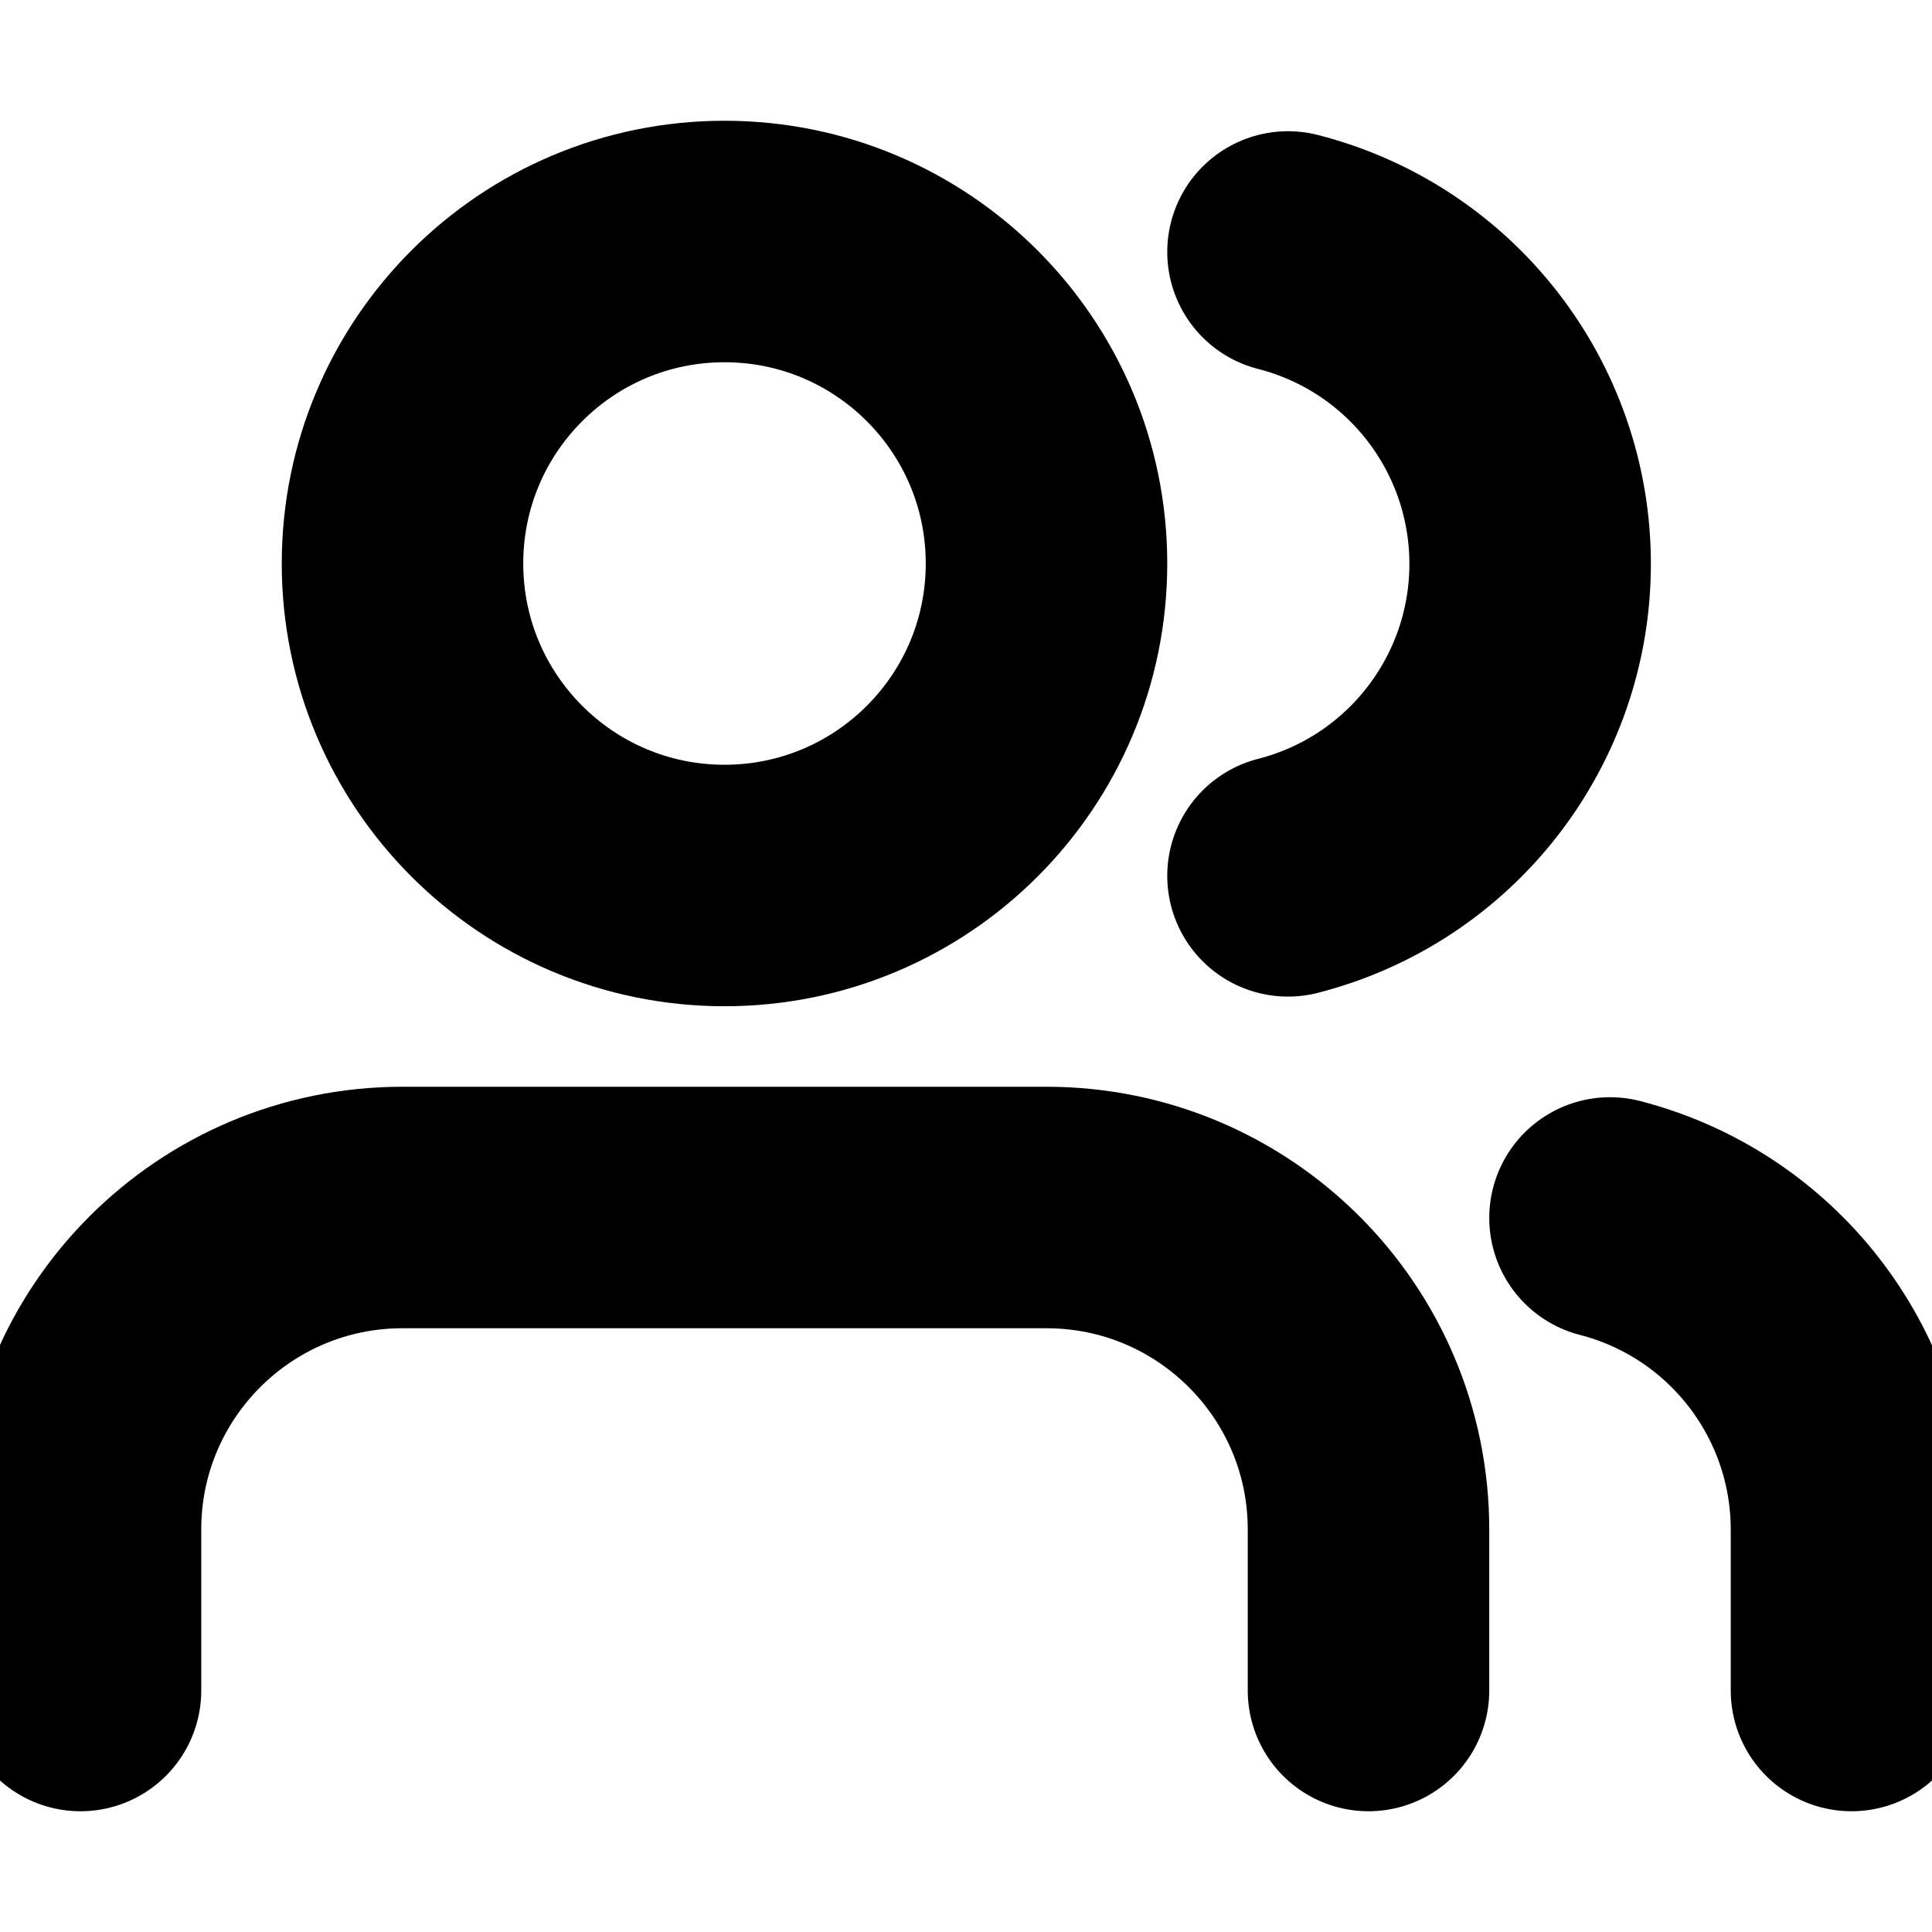
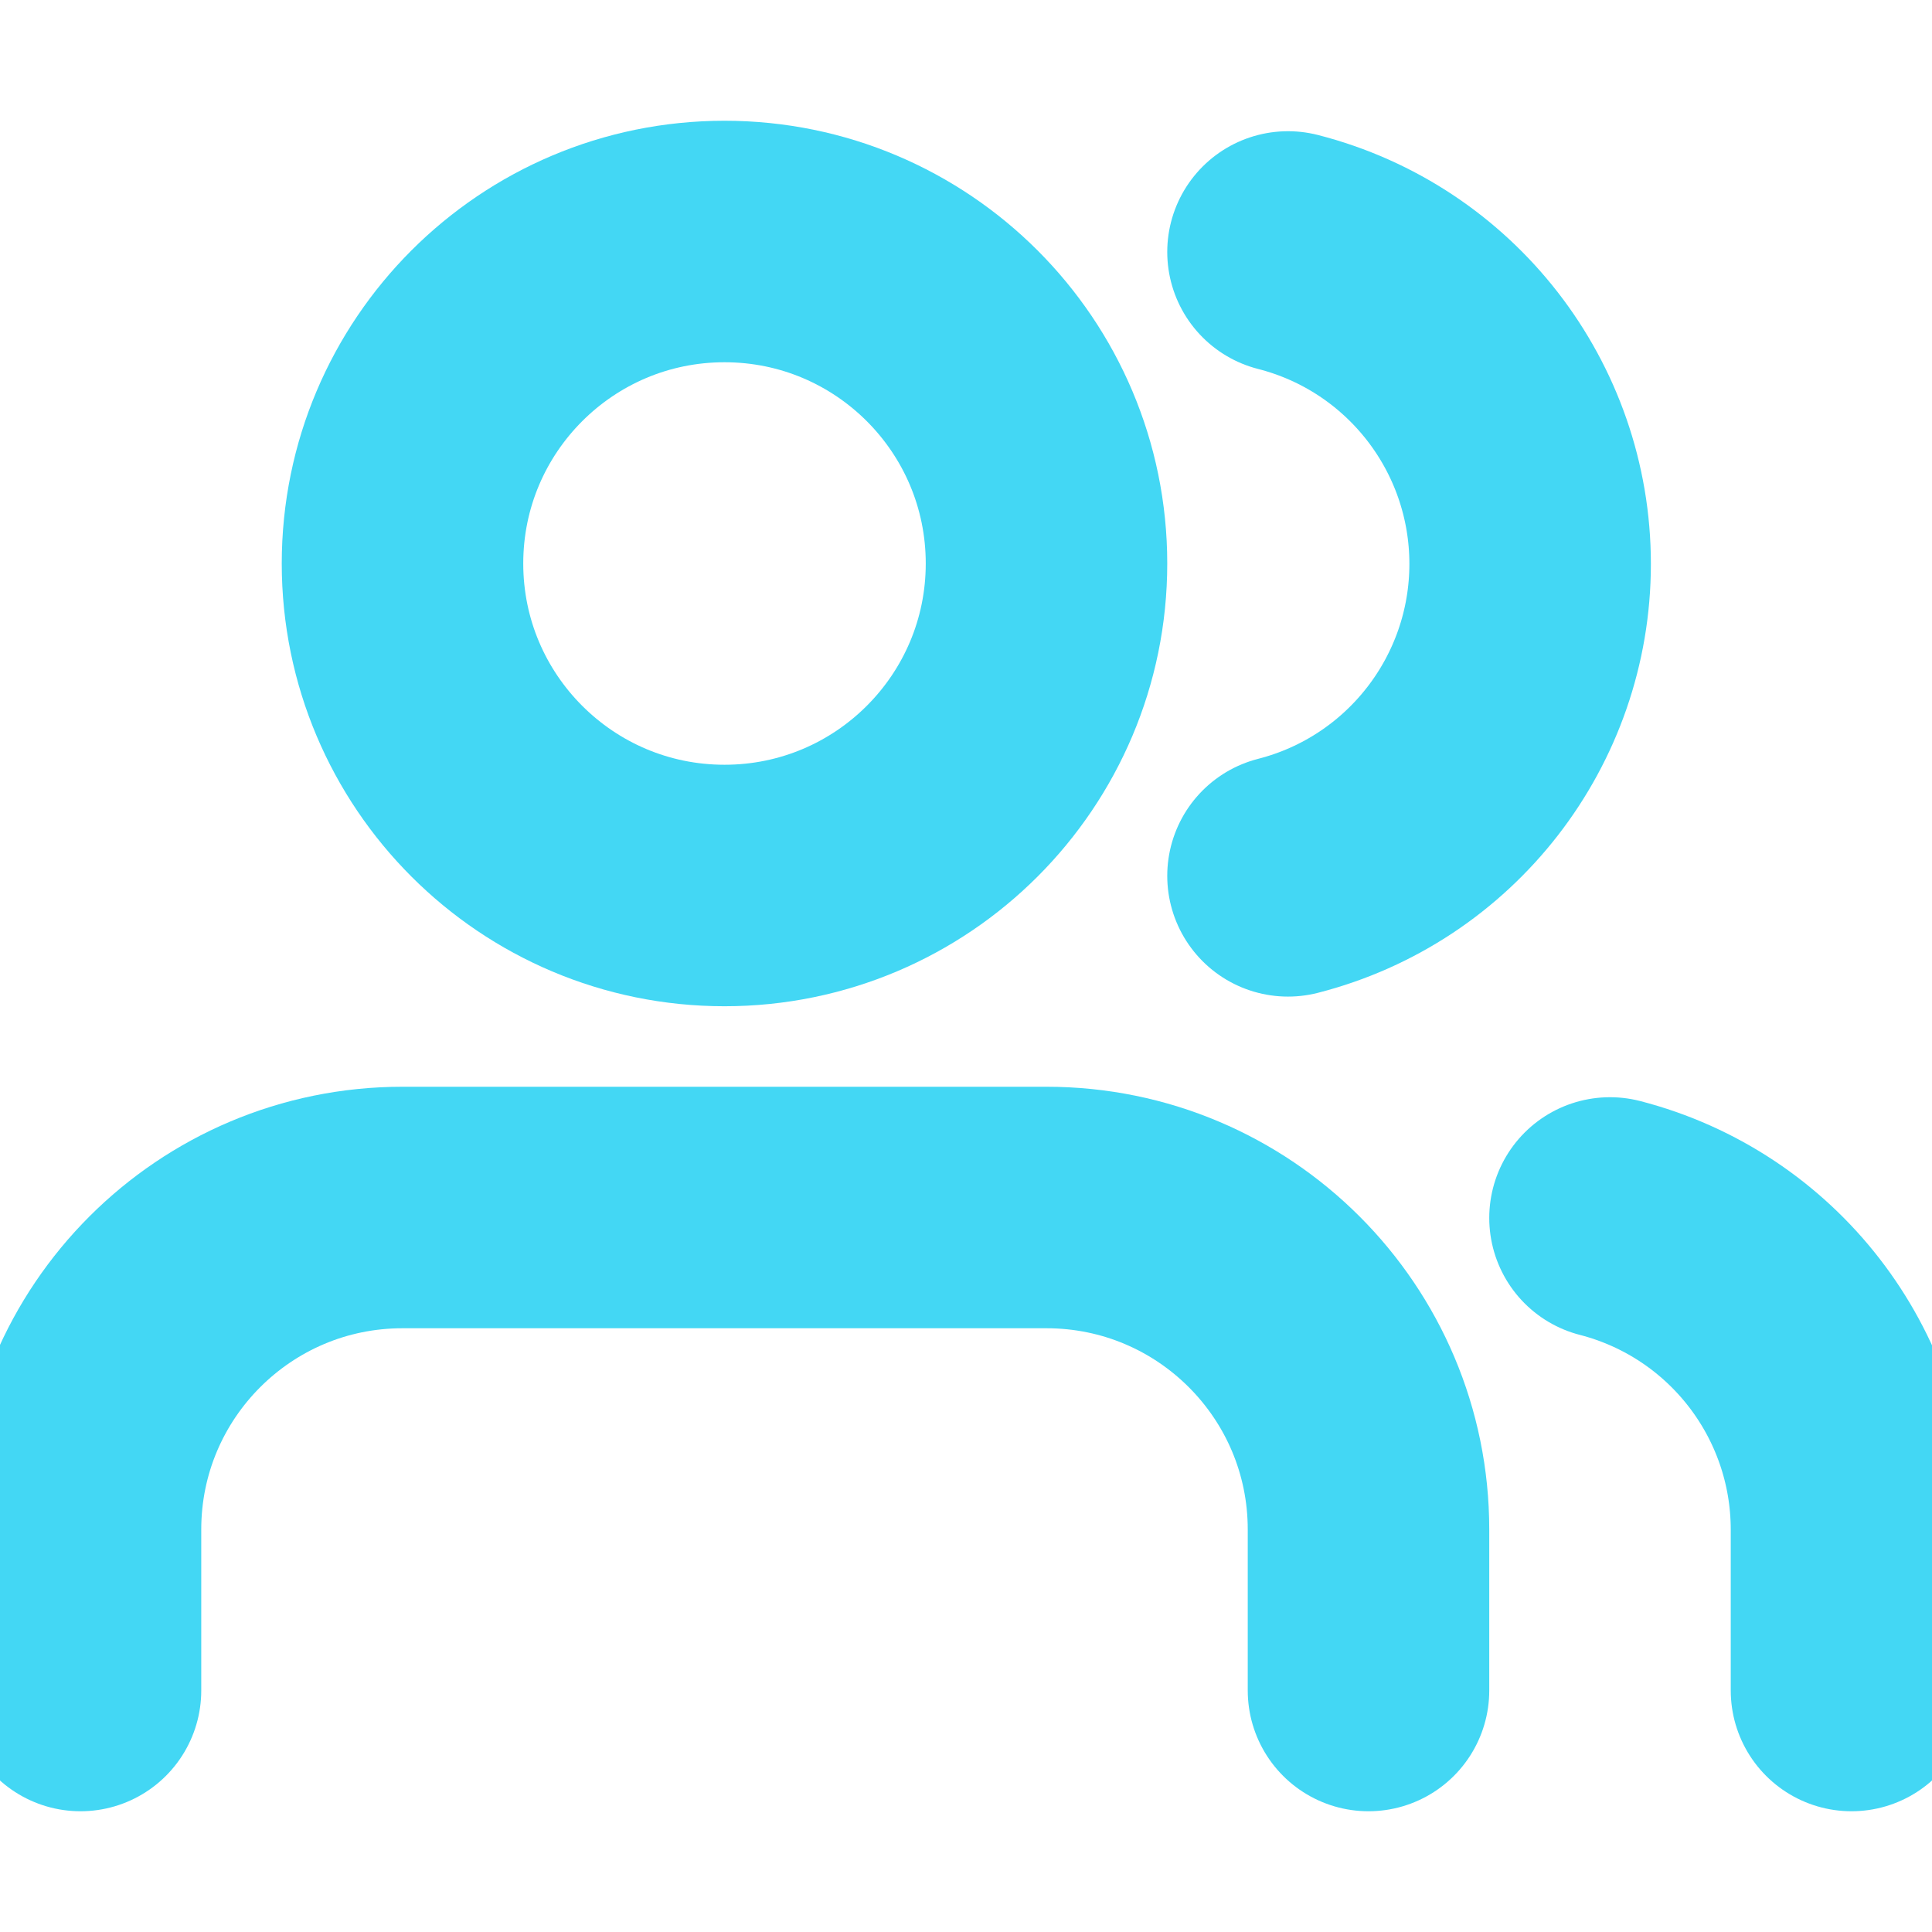
- <svg xmlns="http://www.w3.org/2000/svg" width="20" height="20" viewBox="0 0 24 24" fill="none" stroke="#000" stroke-width="3" stroke-linecap="round" stroke-linejoin="arcs">
+ <svg xmlns="http://www.w3.org/2000/svg" width="20" height="20" viewBox="0 0 24 24" fill="none" stroke="#43d7f4" stroke-width="3" stroke-linecap="round" stroke-linejoin="arcs">
  <path d="M17 21v-2a4 4 0 0 0-4-4H5a4 4 0 0 0-4 4v2" />
  <circle cx="9" cy="7" r="4" />
  <path d="M23 21v-2a4 4 0 0 0-3-3.87" />
  <path d="M16 3.13a4 4 0 0 1 0 7.75" />
</svg>
